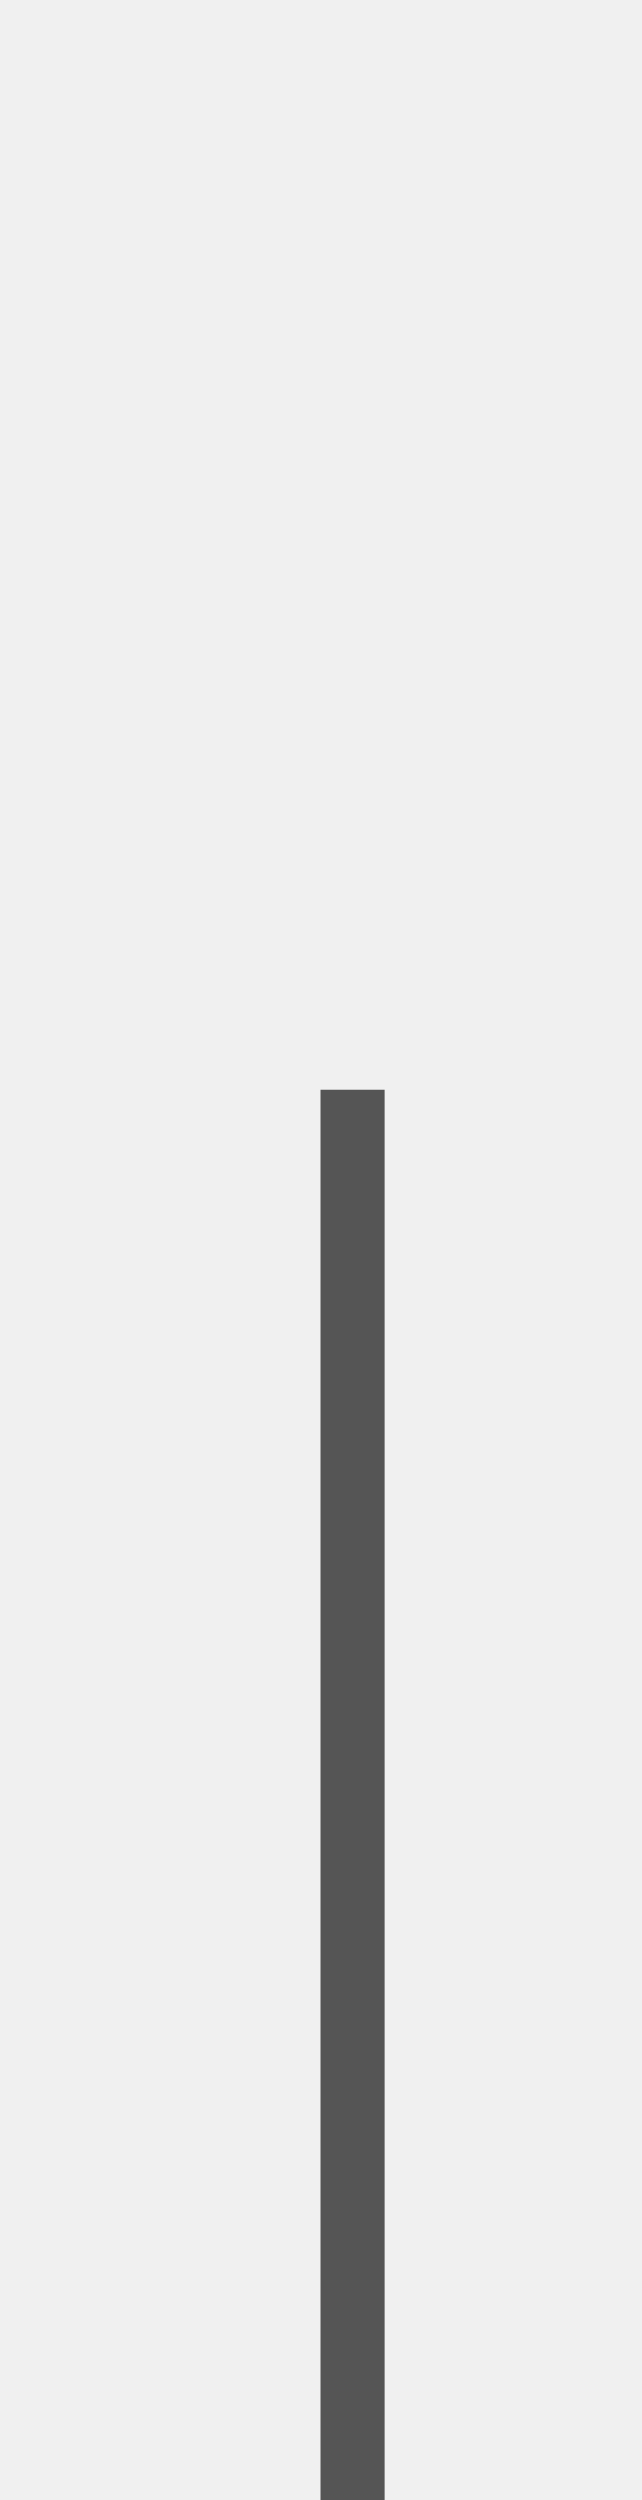
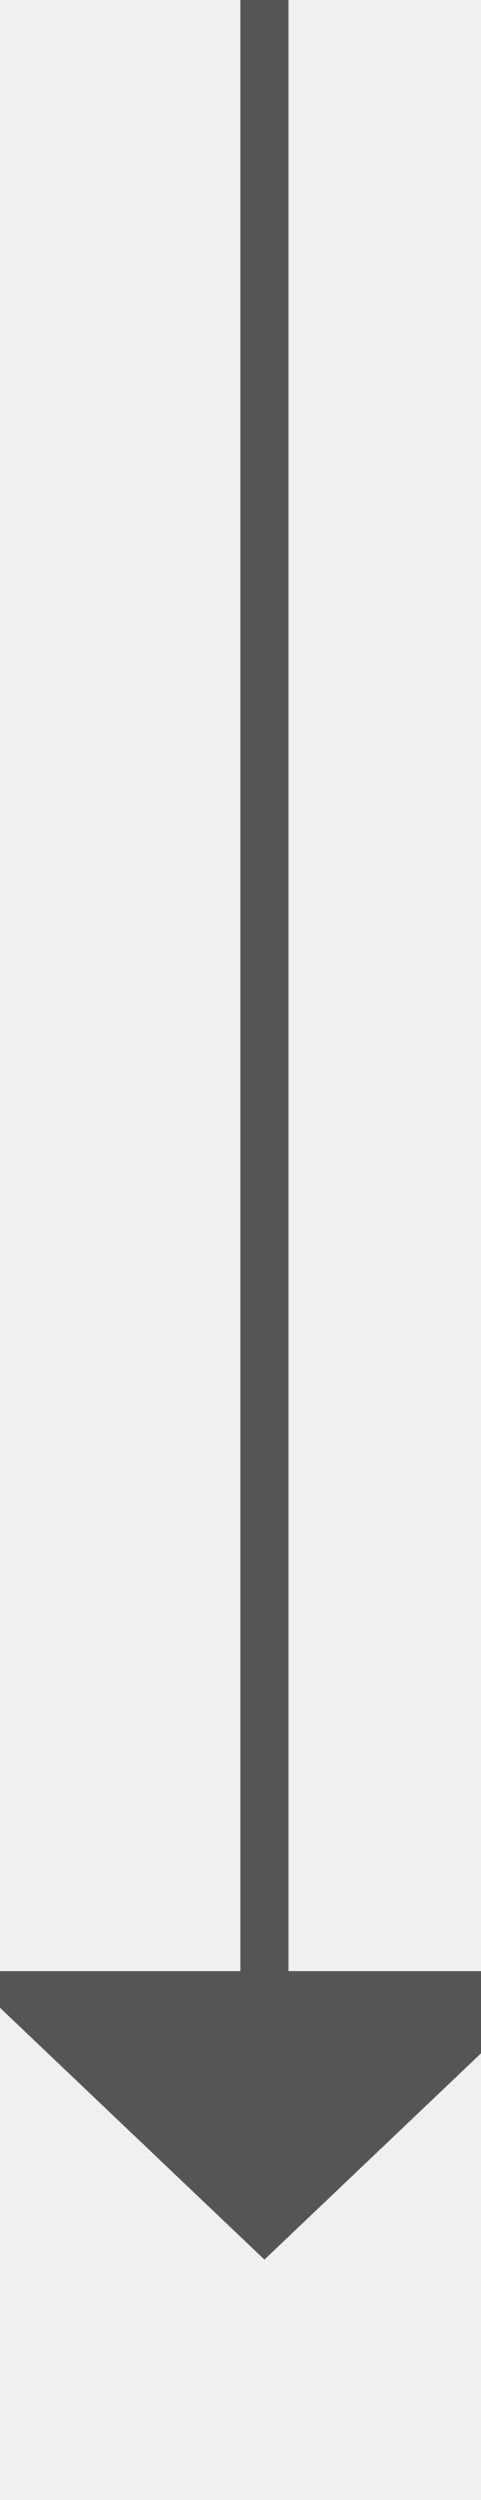
- <svg xmlns="http://www.w3.org/2000/svg" version="1.1" width="10px" height="39px" preserveAspectRatio="xMidYMin meet" viewBox="808 605  8 39">
-   <defs>
-     <mask fill="white" id="clip572">
-       <path d="M 769.5 597  L 854.5 597  L 854.5 622  L 769.5 622  Z M 769.5 565  L 854.5 565  L 854.5 644  L 769.5 644  Z " fill-rule="evenodd" />
-     </mask>
-   </defs>
-   <path d="M 812.5 597  L 812.5 579  M 812.5 622  L 812.5 644  " stroke-width="1" stroke="#555555" fill="none" />
-   <path d="M 818.8 580  L 812.5 574  L 806.2 580  L 818.8 580  Z " fill-rule="nonzero" fill="#555555" stroke="none" mask="url(#clip572)" />
+ <svg xmlns="http://www.w3.org/2000/svg" version="1.1" width="10px" height="52px" preserveAspectRatio="xMidYMin meet" viewBox="301 322  8 52">
+   <path d="M 305.5 322  L 305.5 364  " stroke-width="1" stroke="#555555" fill="none" />
+   <path d="M 299.2 363  L 305.5 369  L 311.8 363  L 299.2 363  Z " fill-rule="nonzero" fill="#555555" stroke="none" />
</svg>
